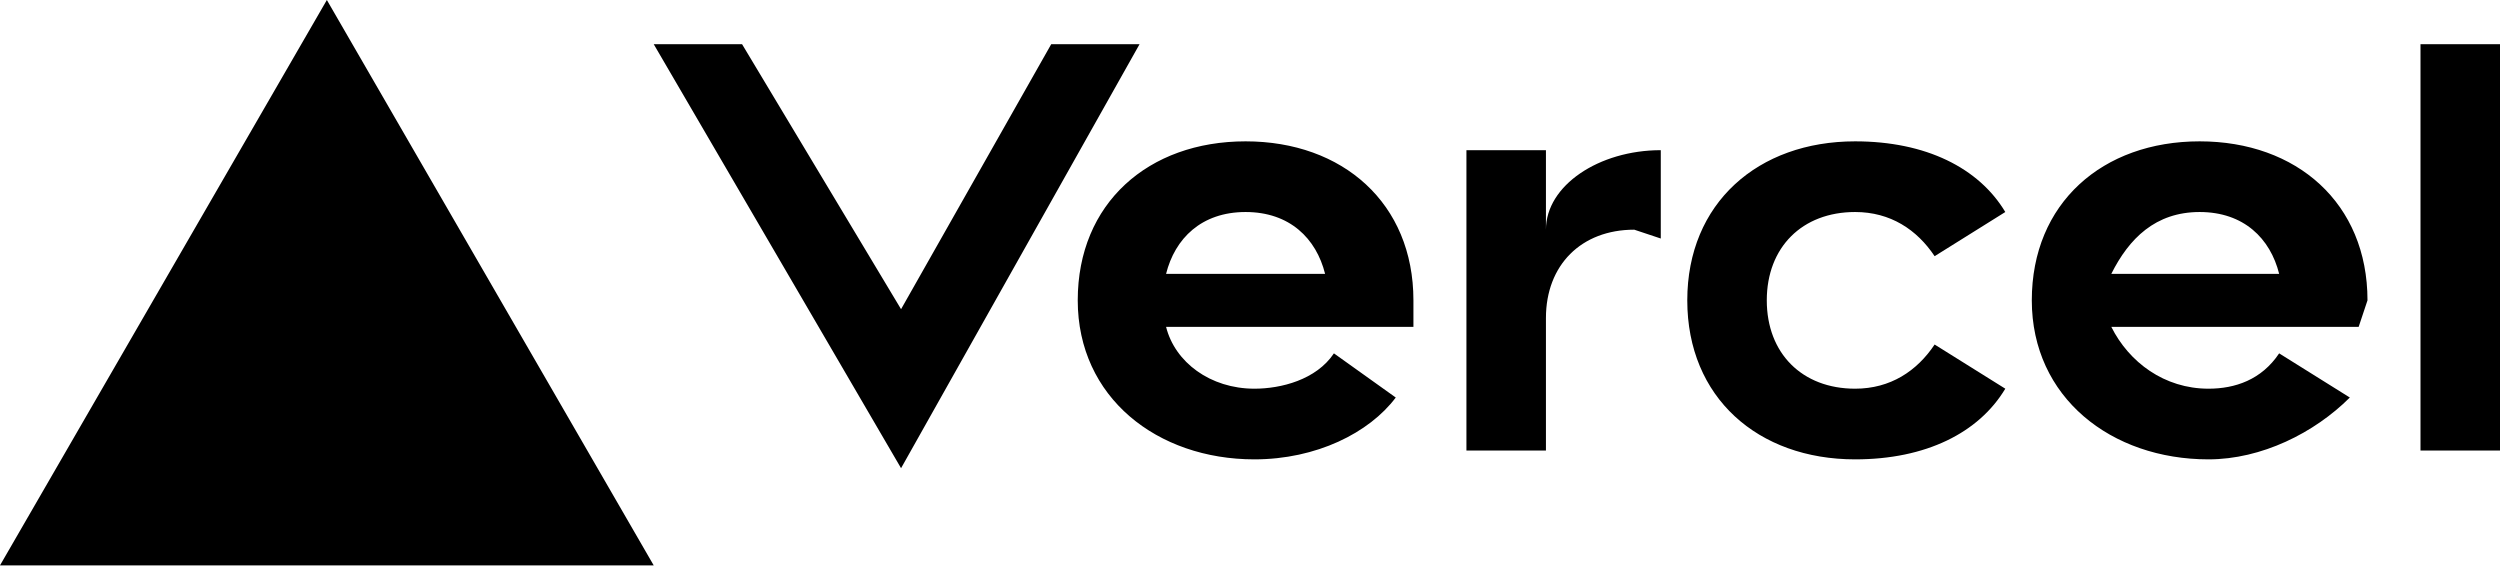
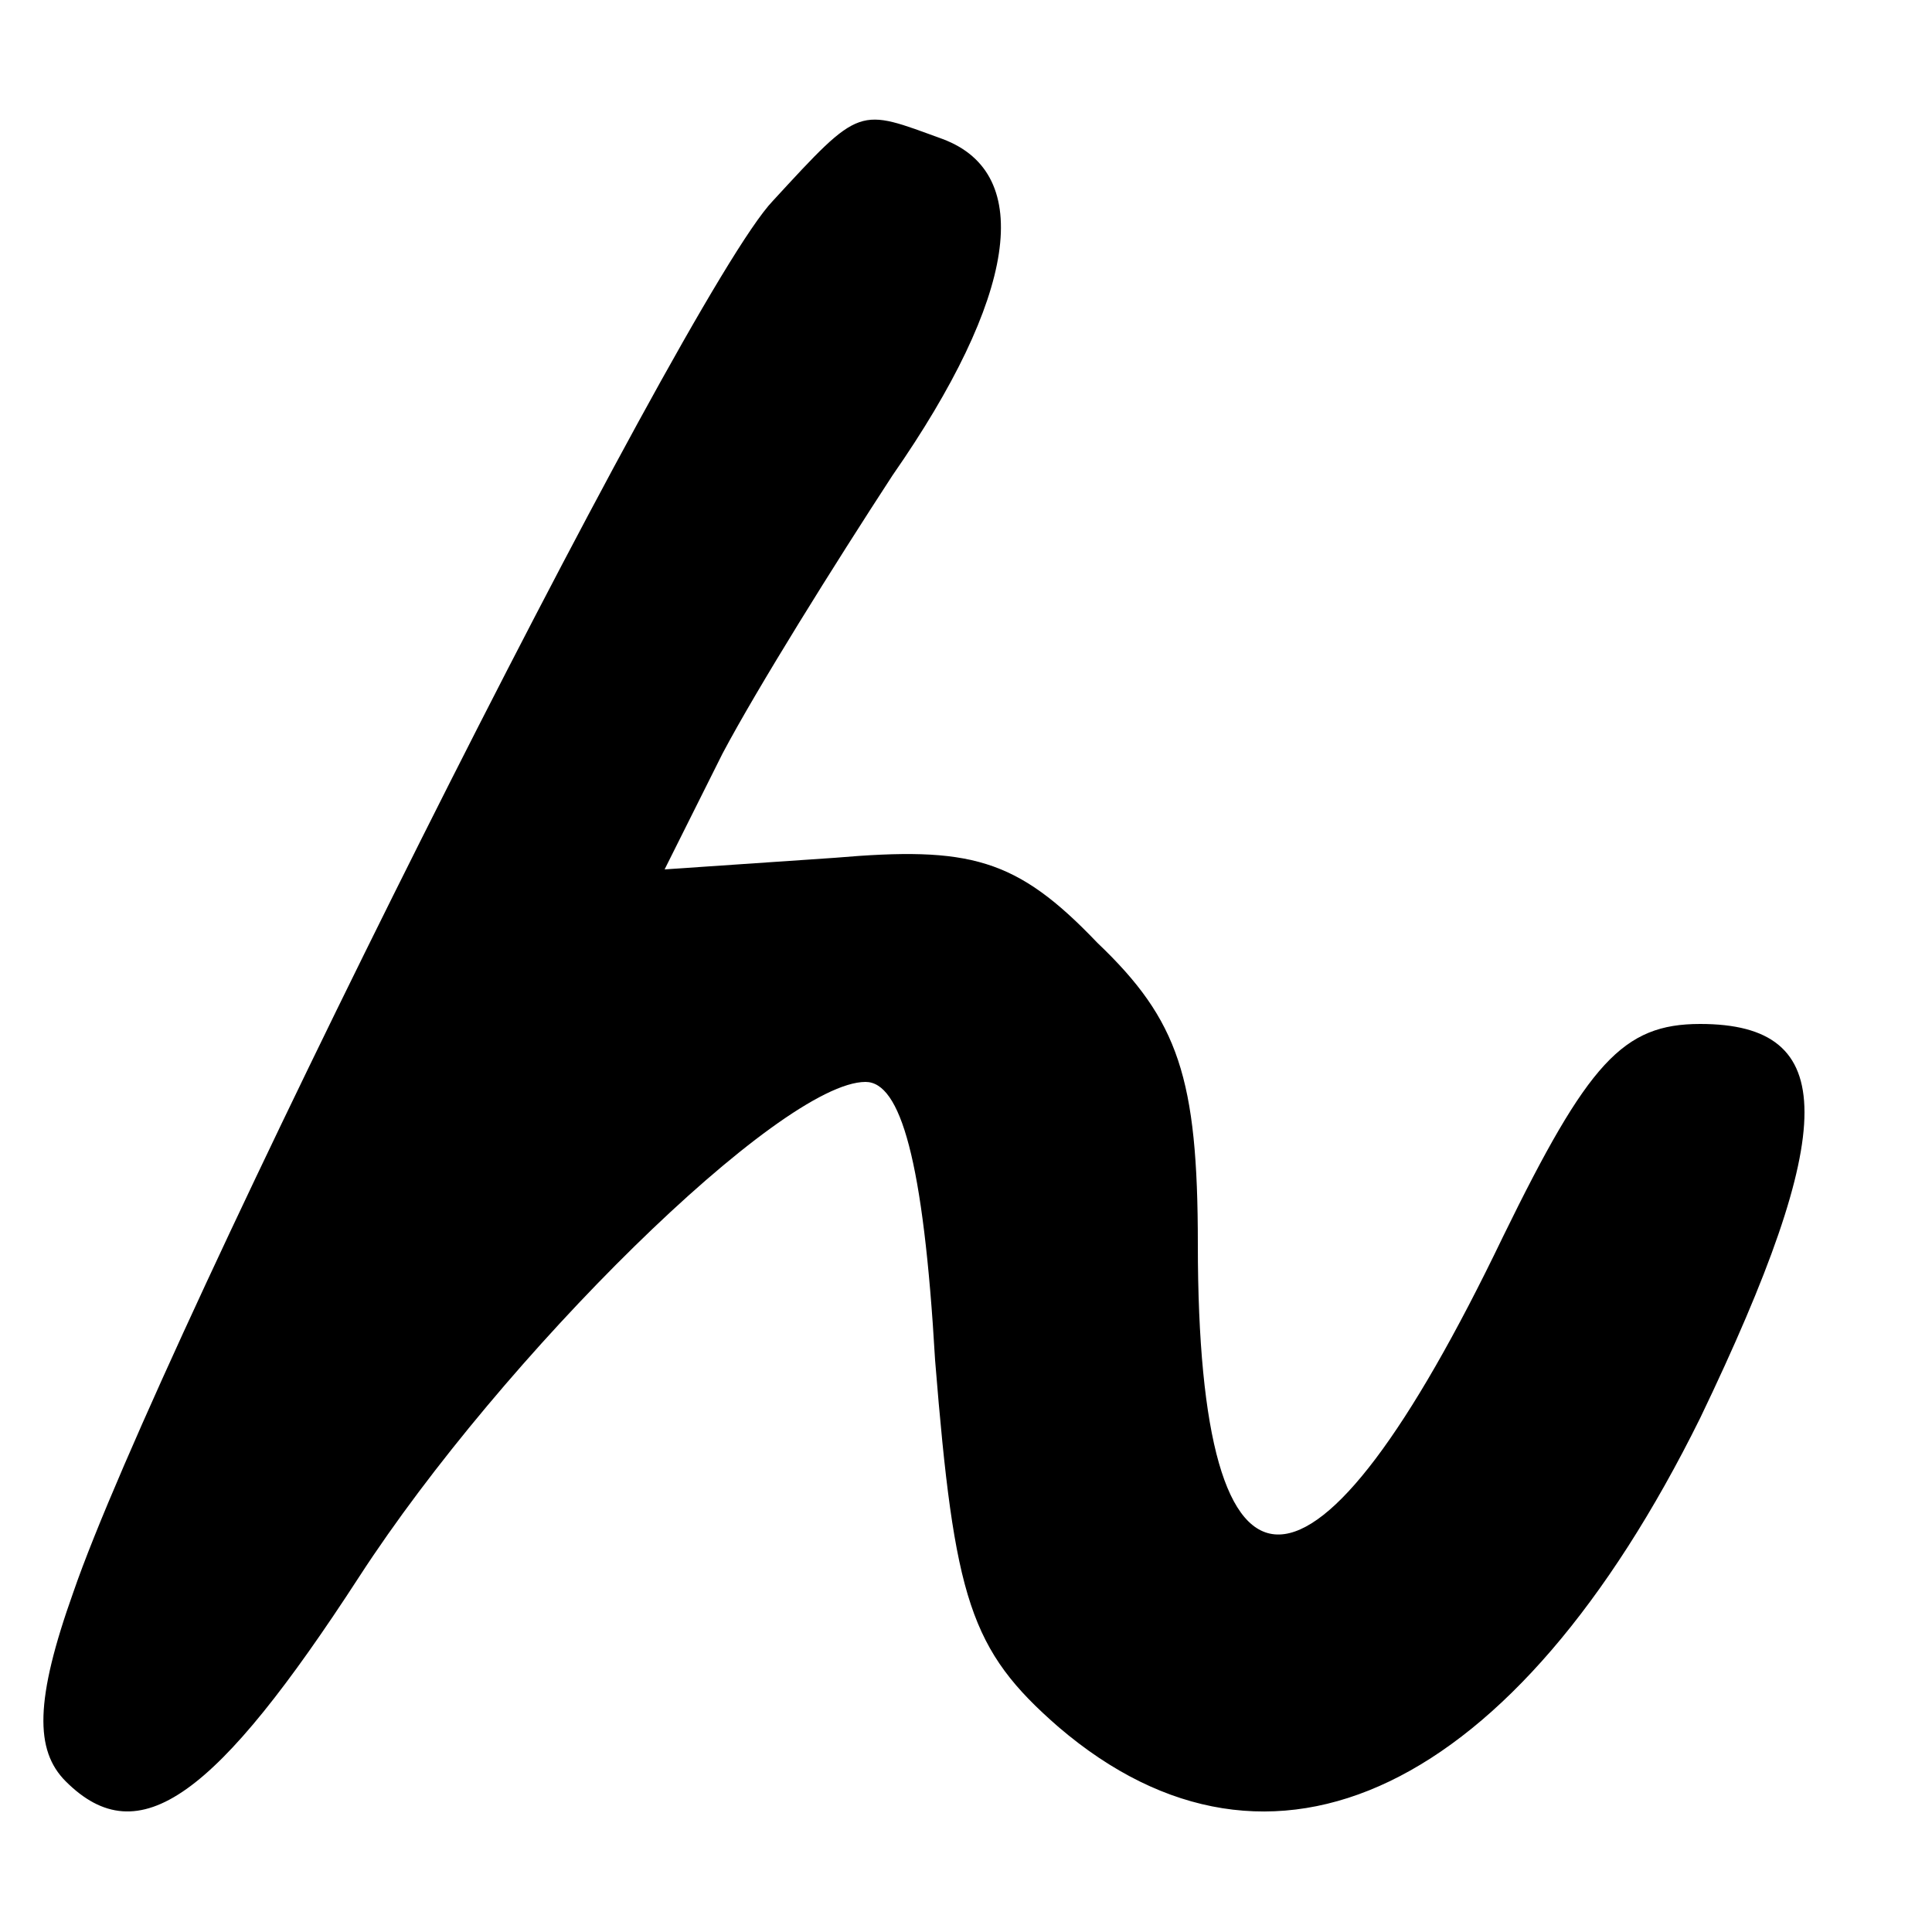
- <svg xmlns="http://www.w3.org/2000/svg" fill="none" viewBox="0 0 283 64">
-   <path fill="black" d="M141 16c-11 0-19 7-19 18s9 18 20 18c7 0 13-3 16-7l-7-5c-2 3-6 4-9 4-5 0-9-3-10-7h28v-3c0-11-8-18-19-18zm-9 15c1-4 4-7 9-7s8 3 9 7h-18zm117-15c-11 0-19 7-19 18s9 18 20 18c6 0 12-3 16-7l-8-5c-2 3-5 4-8 4-5 0-9-3-11-7h28l1-3c0-11-8-18-19-18zm-10 15c2-4 5-7 10-7s8 3 9 7h-19zm-39 3c0 6 4 10 10 10 4 0 7-2 9-5l8 5c-3 5-9 8-17 8-11 0-19-7-19-18s8-18 19-18c8 0 14 3 17 8l-8 5c-2-3-5-5-9-5-6 0-10 4-10 10zm83-29v46h-9V5h9zM37 0l37 64H0L37 0zm92 5-27 48L74 5h10l18 30 17-30h10zm59 12v10l-3-1c-6 0-10 4-10 10v15h-9V17h9v9c0-5 6-9 13-9z" />
+ <svg xmlns="http://www.w3.org/2000/svg" version="1.0" width="50pt" height="50pt" viewBox="0 0 50 50" preserveAspectRatio="xMidYMid meet">
+   <g transform="translate(0,50) scale(0.1,-0.1)" fill="#000000" stroke="none">
+     <path d="M200 448 c-23 -24 -159 -296 -181 -360 -10 -28 -10 -41 -2 -49 19 -19 39 -4 76 53 37 57 109 128 131 128 9 0 15 -20 18 -72 5 -62 9 -75 32 -95 55 -47 118 -17 166 80 36 75 36 102 0 102 -20 0 -29 -10 -51 -55 -49 -102 -79 -103 -79 -2 0 43 -5 58 -26 78 -21 22 -33 25 -68 22 l-44 -3 15 30 c9 17 29 49 44 72 32 46 37 78 13 87 -22 8 -21 9 -44 -16z" />
+   </g>
</svg>
